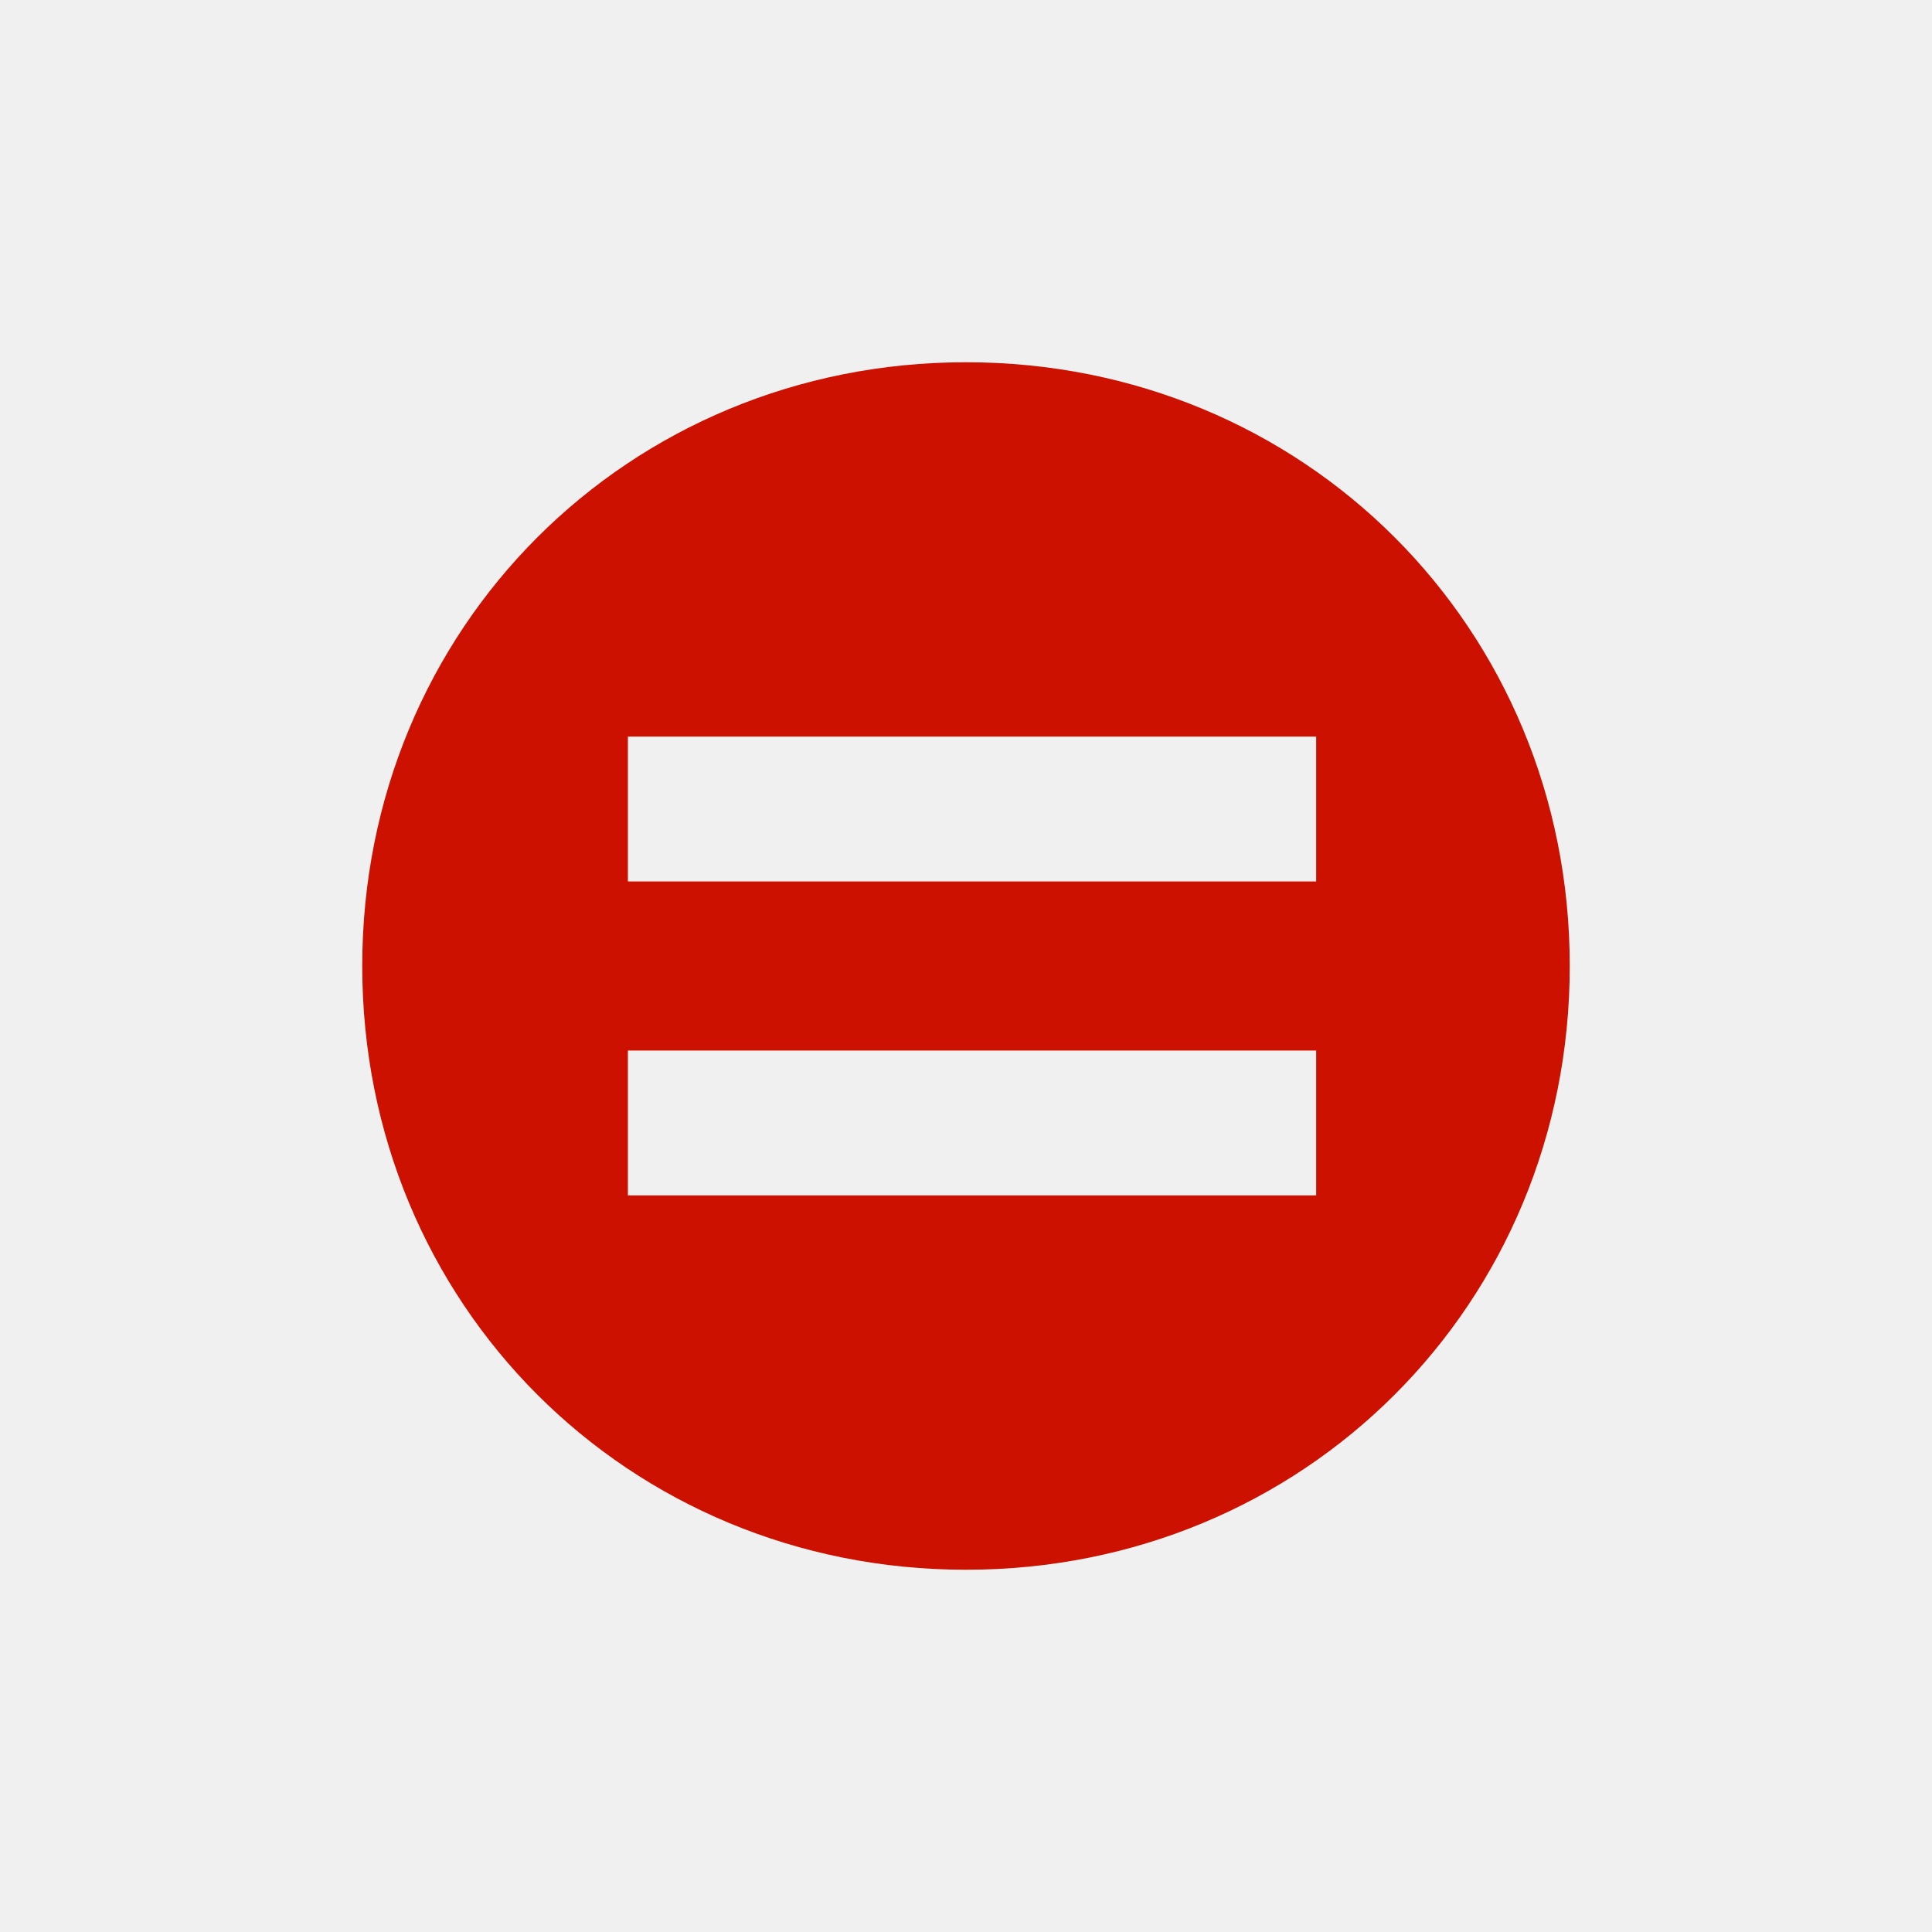
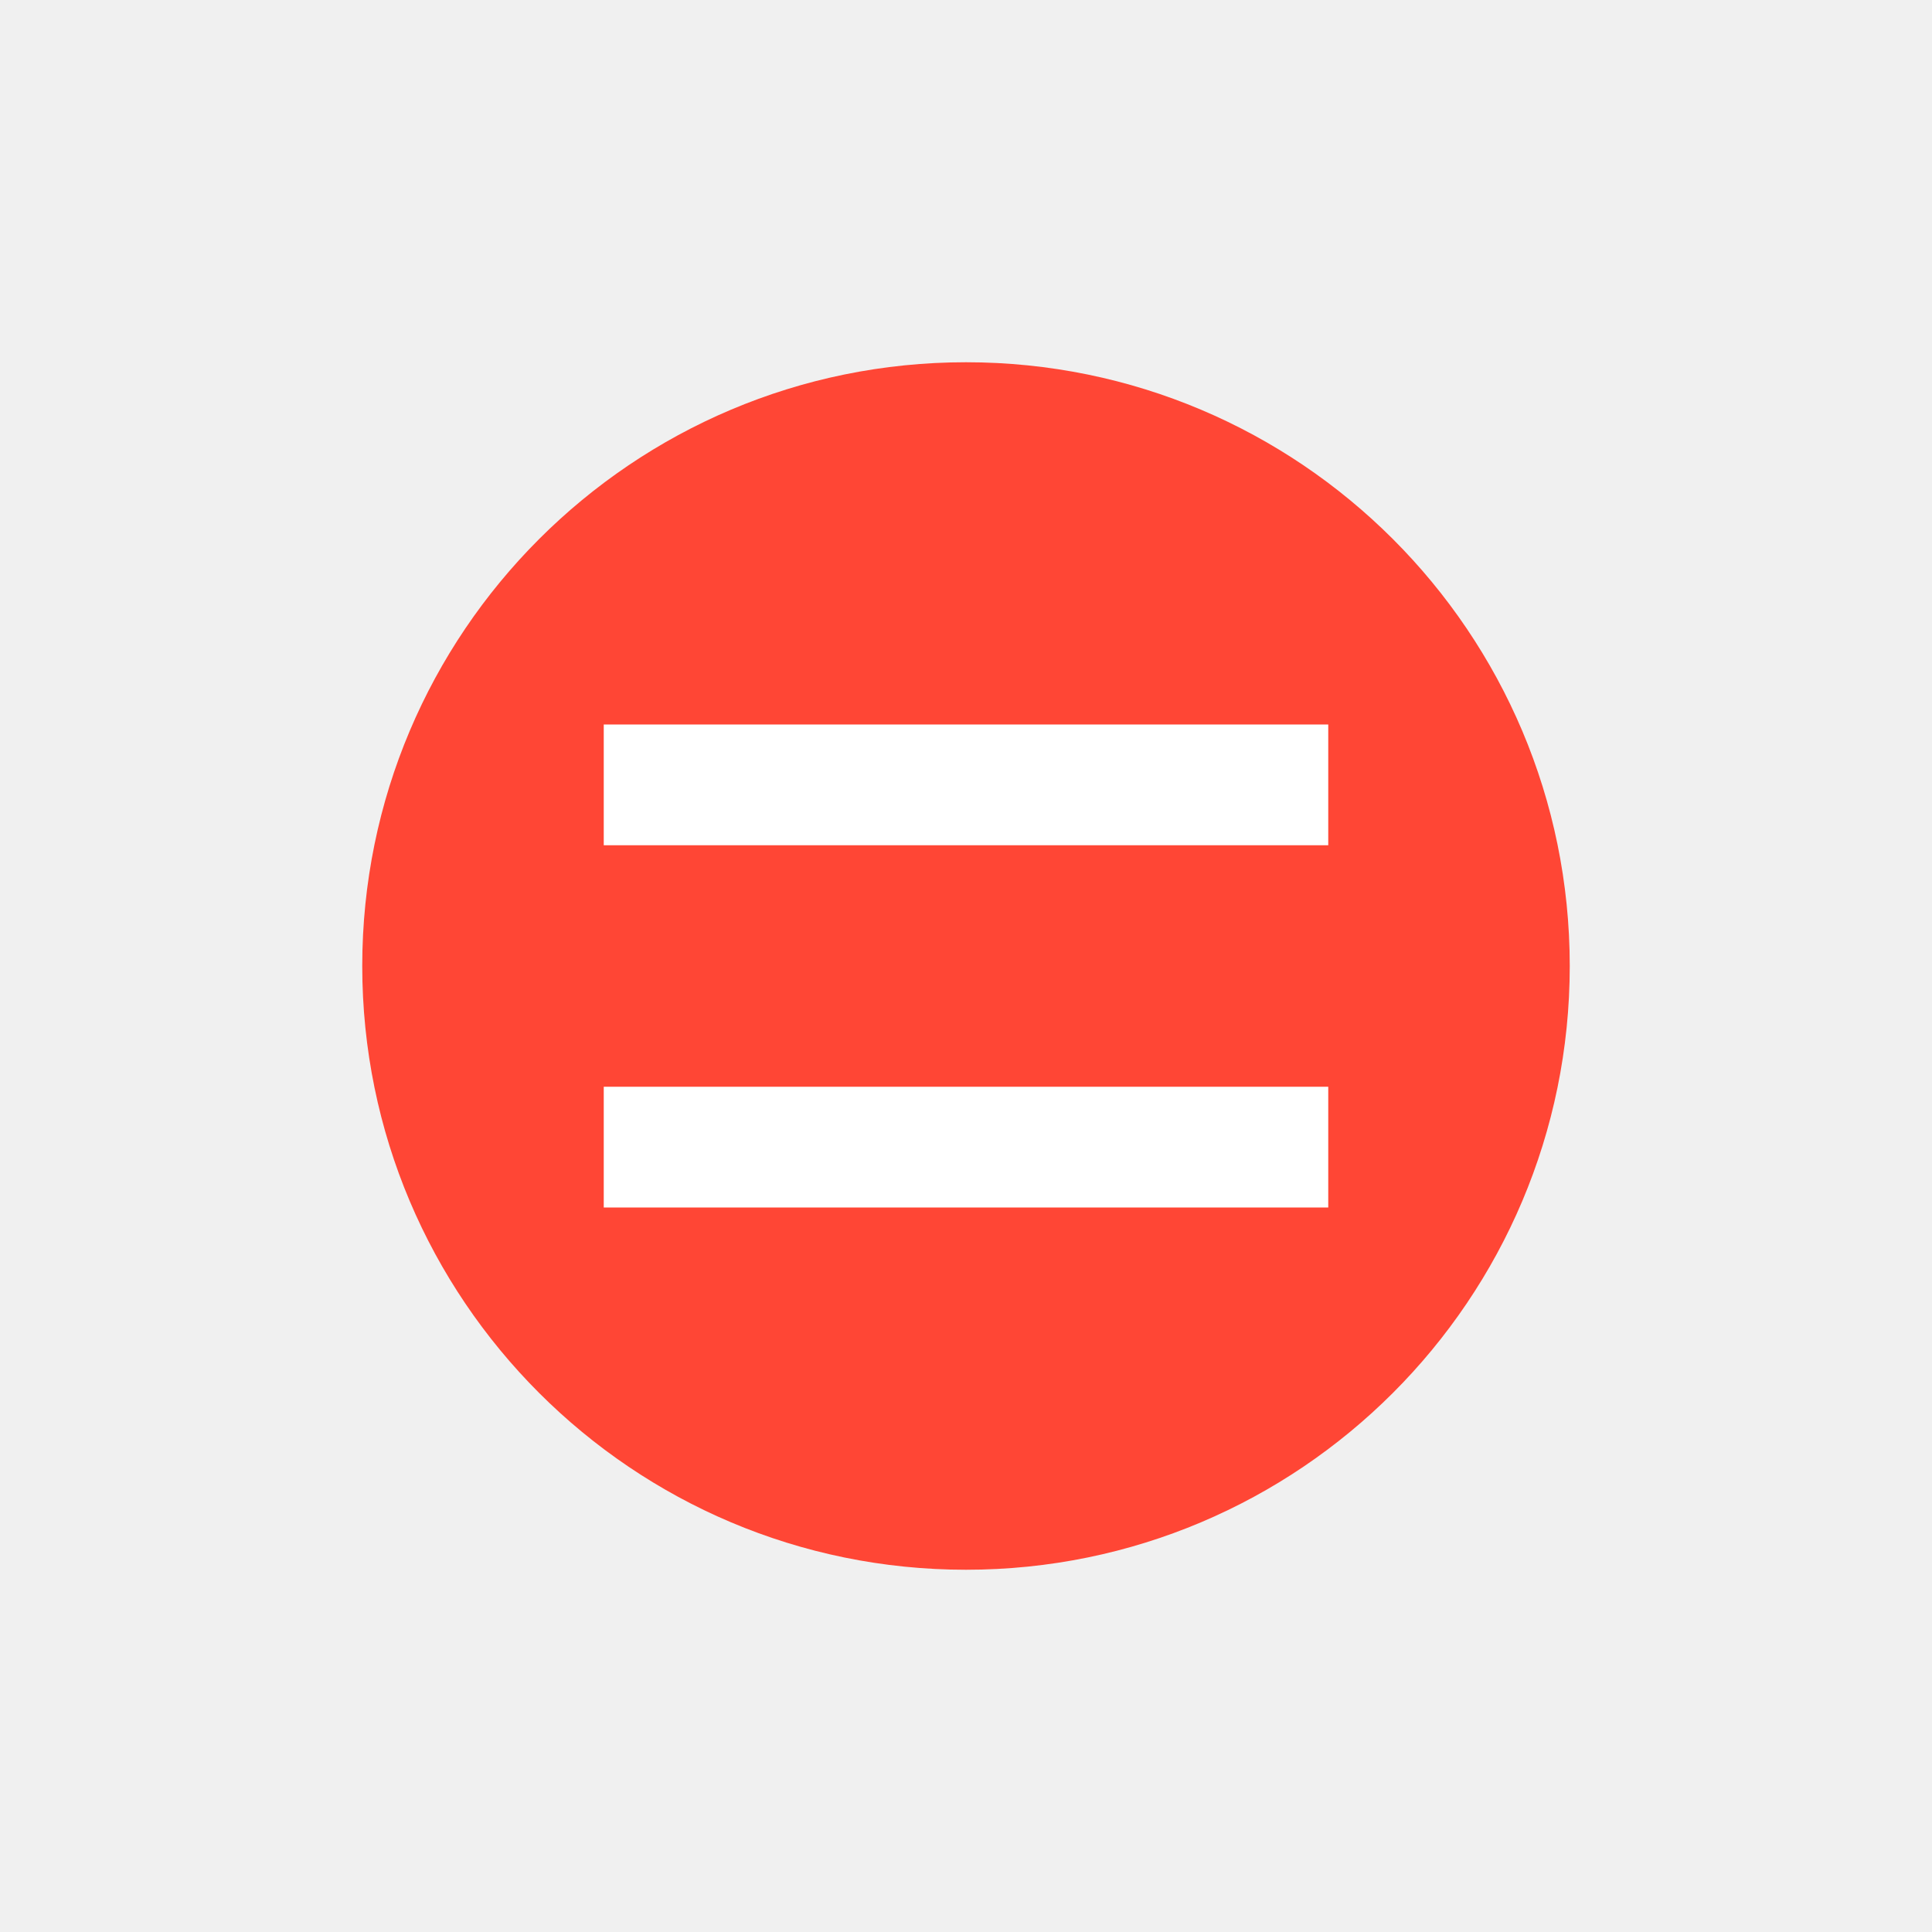
- <svg xmlns="http://www.w3.org/2000/svg" version="1.1" id="Layer_1" x="0px" y="0px" viewBox="0 0 16 16" style="enable-background:new 0 0 16 16;" xml:space="preserve">
-   <style type="text/css">
- 	.st0{fill:#CC1100;}
- </style>
-   <path class="st0" d="M8,3C5.2,3,3,5.2,3,8s2.2,5,5,5s5-2.2,5-5S10.8,3,8,3z M10.8,9.9H5.2V8.7h5.7V9.9z M10.8,7.3H5.2V6.1h5.7V7.3z" />
+ <svg xmlns="http://www.w3.org/2000/svg" viewBox="0 0 16 16">
+   <defs>
+     <style>.icon-canvas-transparent,.icon-vs-out{fill:#252526;}.icon-canvas-transparent{opacity:0;}.icon-vs-red{fill:#ff4635;}.icon-white{fill:#fff;}</style>
+   </defs>
+   <g id="canvas">
+     <path class="icon-canvas-transparent" d="M16,0V16H0V0Z" />
+   </g>
+   <g id="outline" style="display: none;">
+     <path class="icon-vs-out" d="M14,8A6,6,0,1,1,8,2,6.007,6.007,0,0,1,14,8Z" />
+   </g>
+   <g id="iconBg">
+     <path class="icon-vs-red" d="M13,8A5,5,0,1,1,8,3,5,5,0,0,1,13,8Z" />
+     <path class="icon-white" d="M11,6V7H5V6ZM5,10h6V9H5Z" />
+   </g>
</svg>
